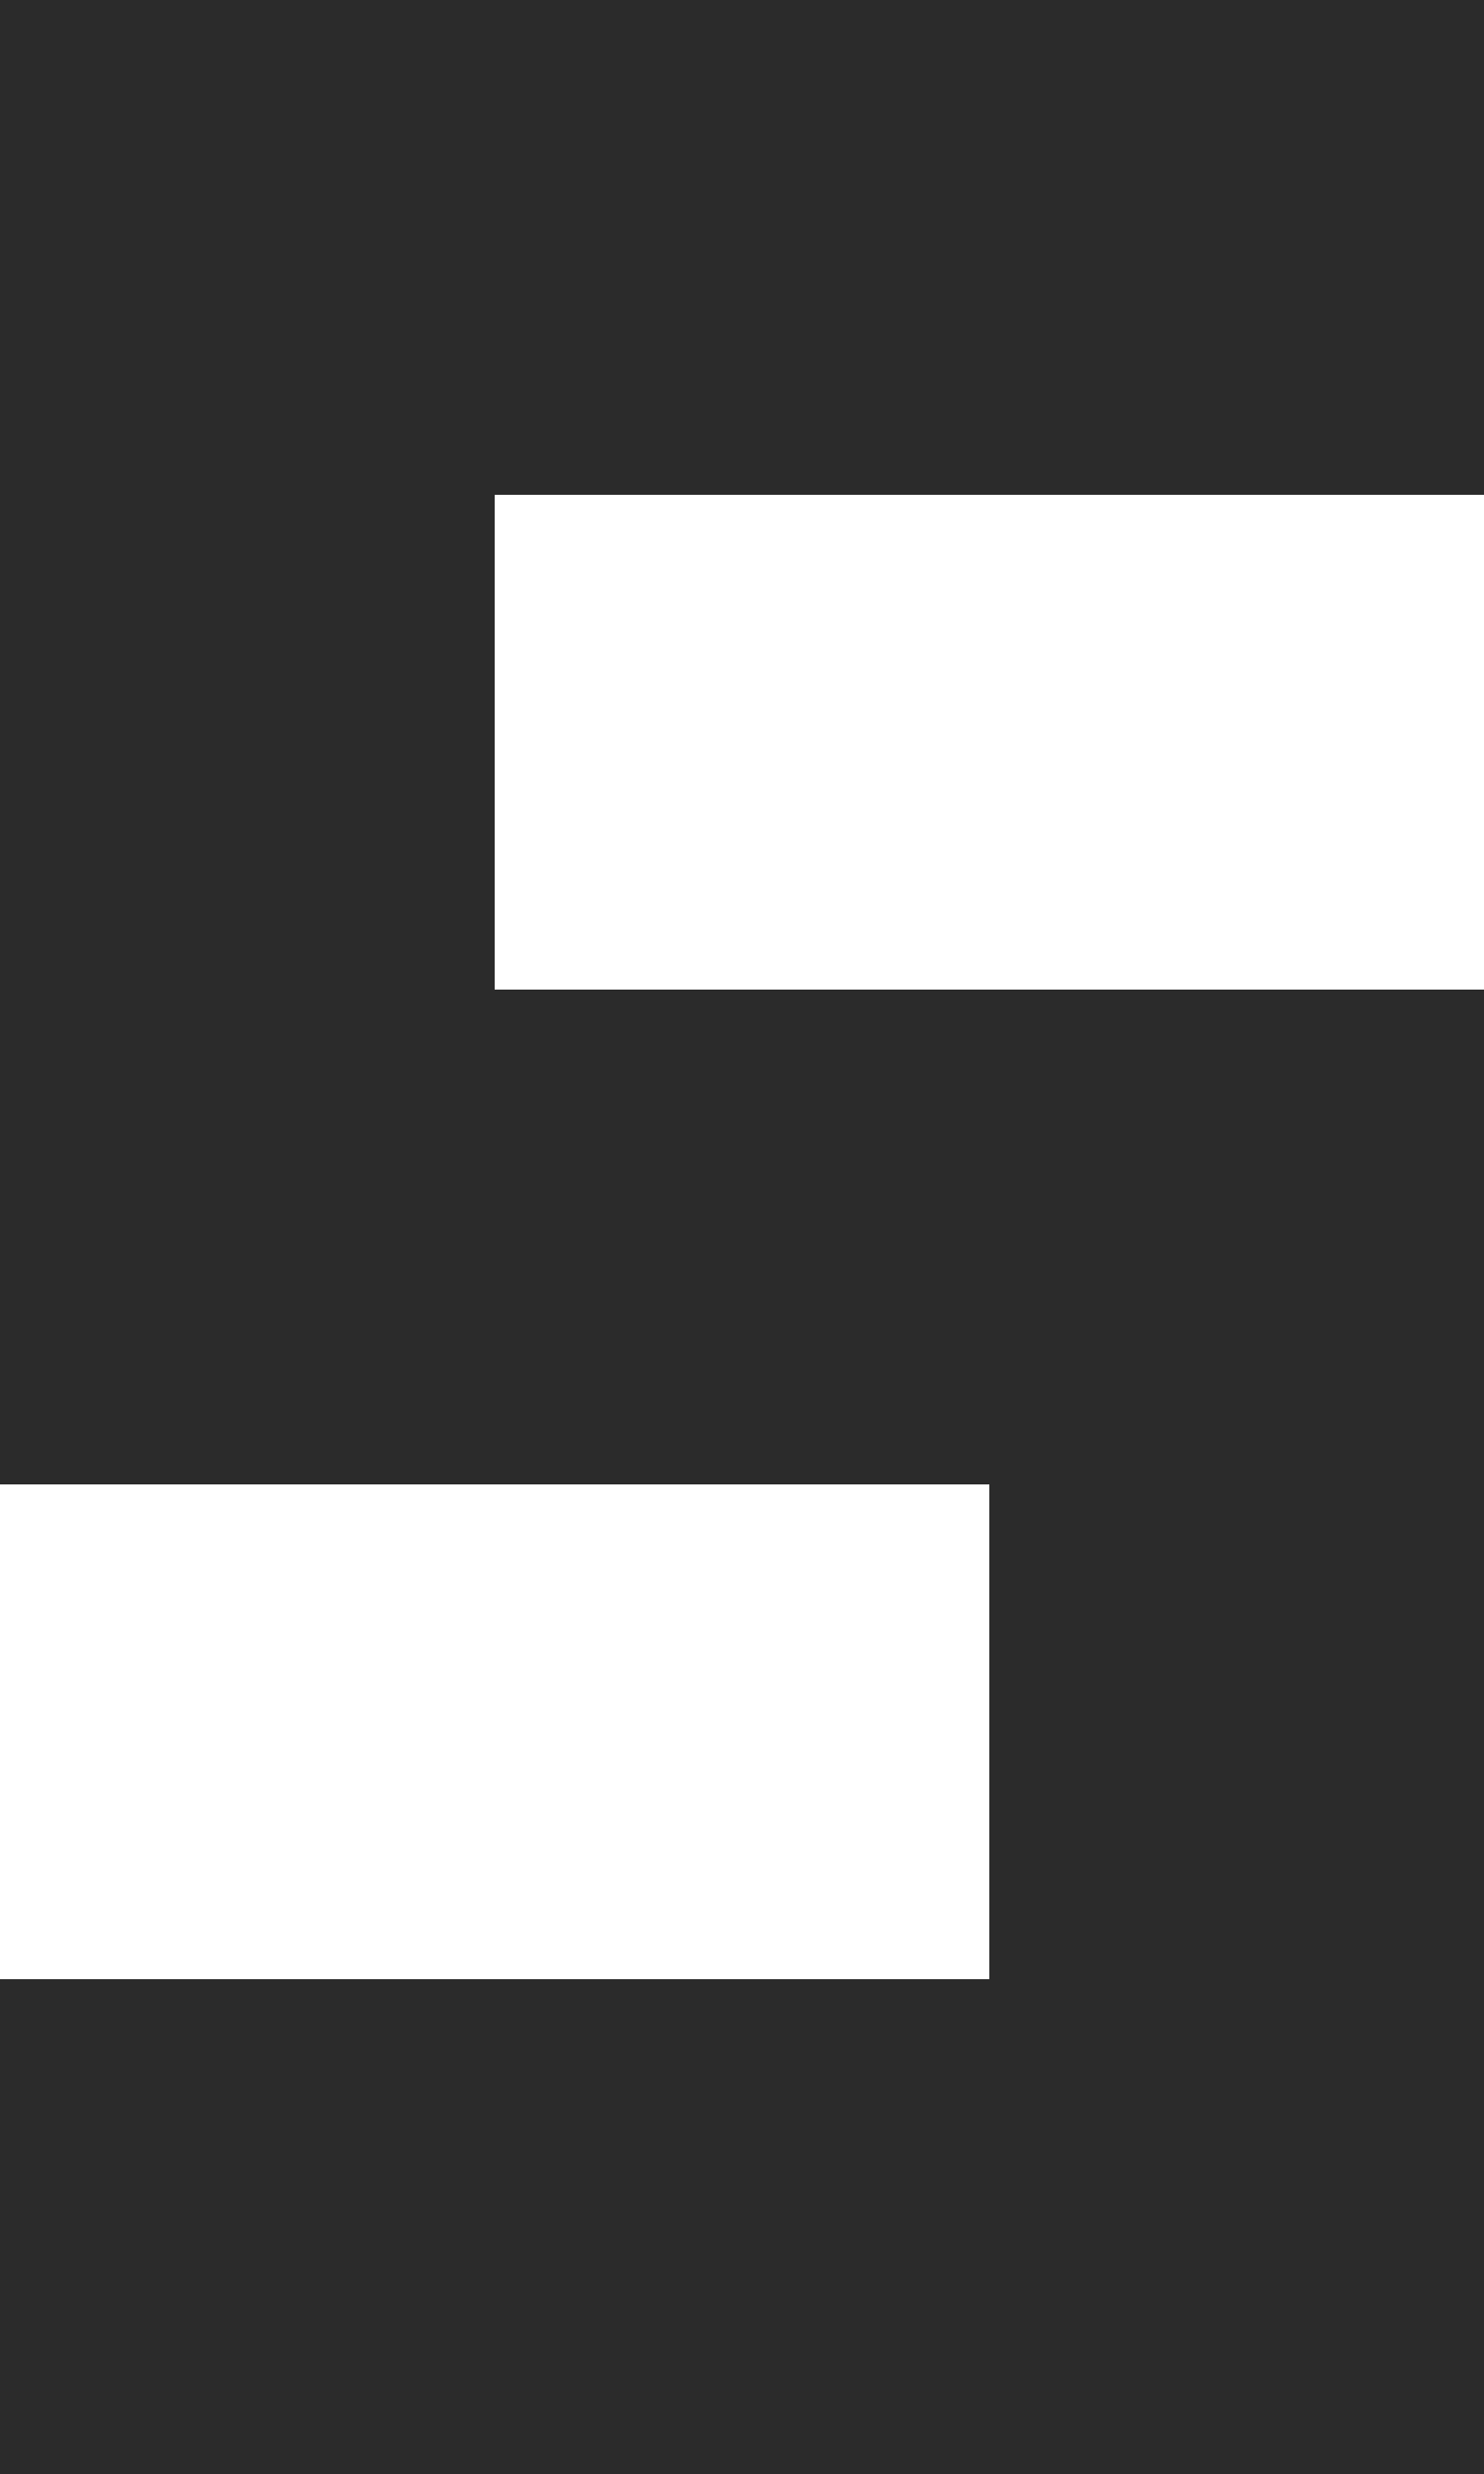
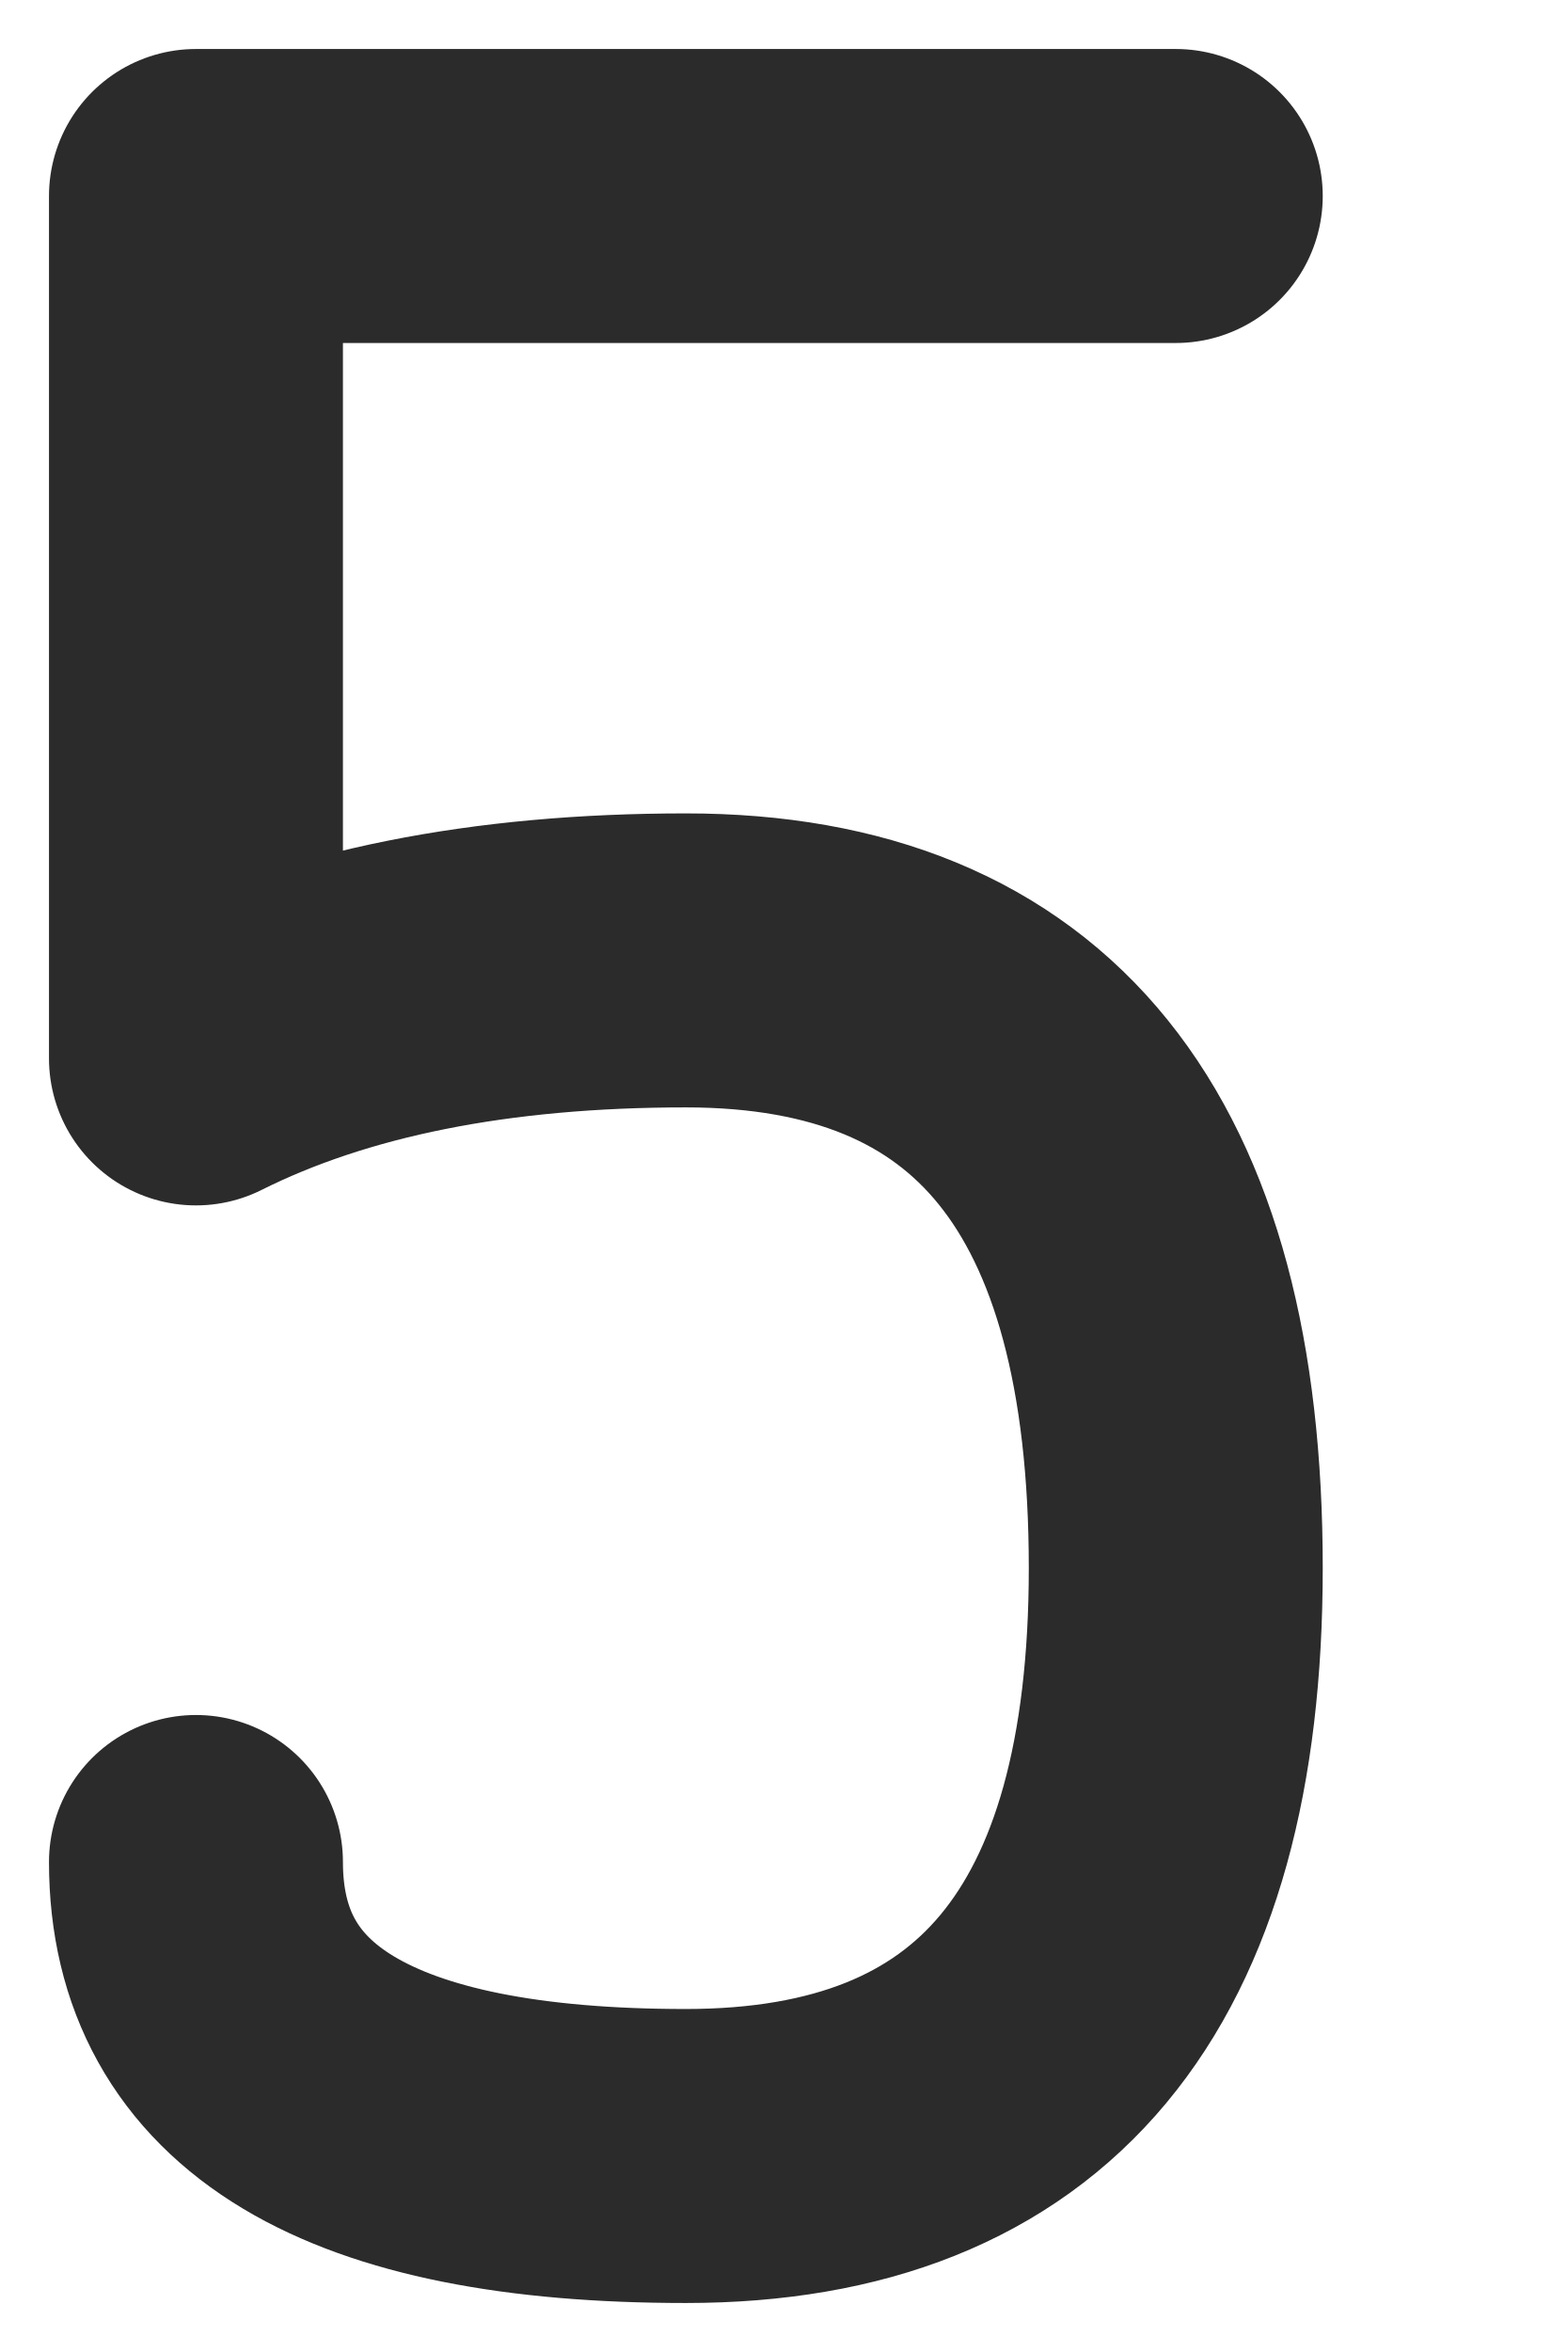
- <svg xmlns="http://www.w3.org/2000/svg" width="12" height="20" viewBox="0 0 12 20">
-   <g fill="#2b2b2b">
-     <rect x="0" y="0" width="4" height="4" />
-     <rect x="4" y="0" width="4" height="4" />
-     <rect x="8" y="0" width="4" height="4" />
-     <rect x="0" y="4" width="4" height="4" />
-     <rect x="0" y="8" width="4" height="4" />
-     <rect x="4" y="8" width="4" height="4" />
-     <rect x="8" y="8" width="4" height="4" />
-     <rect x="8" y="12" width="4" height="4" />
-     <rect x="0" y="16" width="4" height="4" />
-     <rect x="4" y="16" width="4" height="4" />
-     <rect x="8" y="16" width="4" height="4" />
-   </g>
+ <svg xmlns="http://www.w3.org/2000/svg" width="16" height="24" viewBox="-1 -1 8 12">
+   <path d="M5 0 H0 V4.4 Q1 3.9 2.5 3.9 Q5 3.9 5 7 Q5 10 2.5 10 Q0 10 0 8.5" fill="none" stroke="#2b2b2b" stroke-width="1.5" stroke-linecap="round" stroke-linejoin="round" />
</svg>
